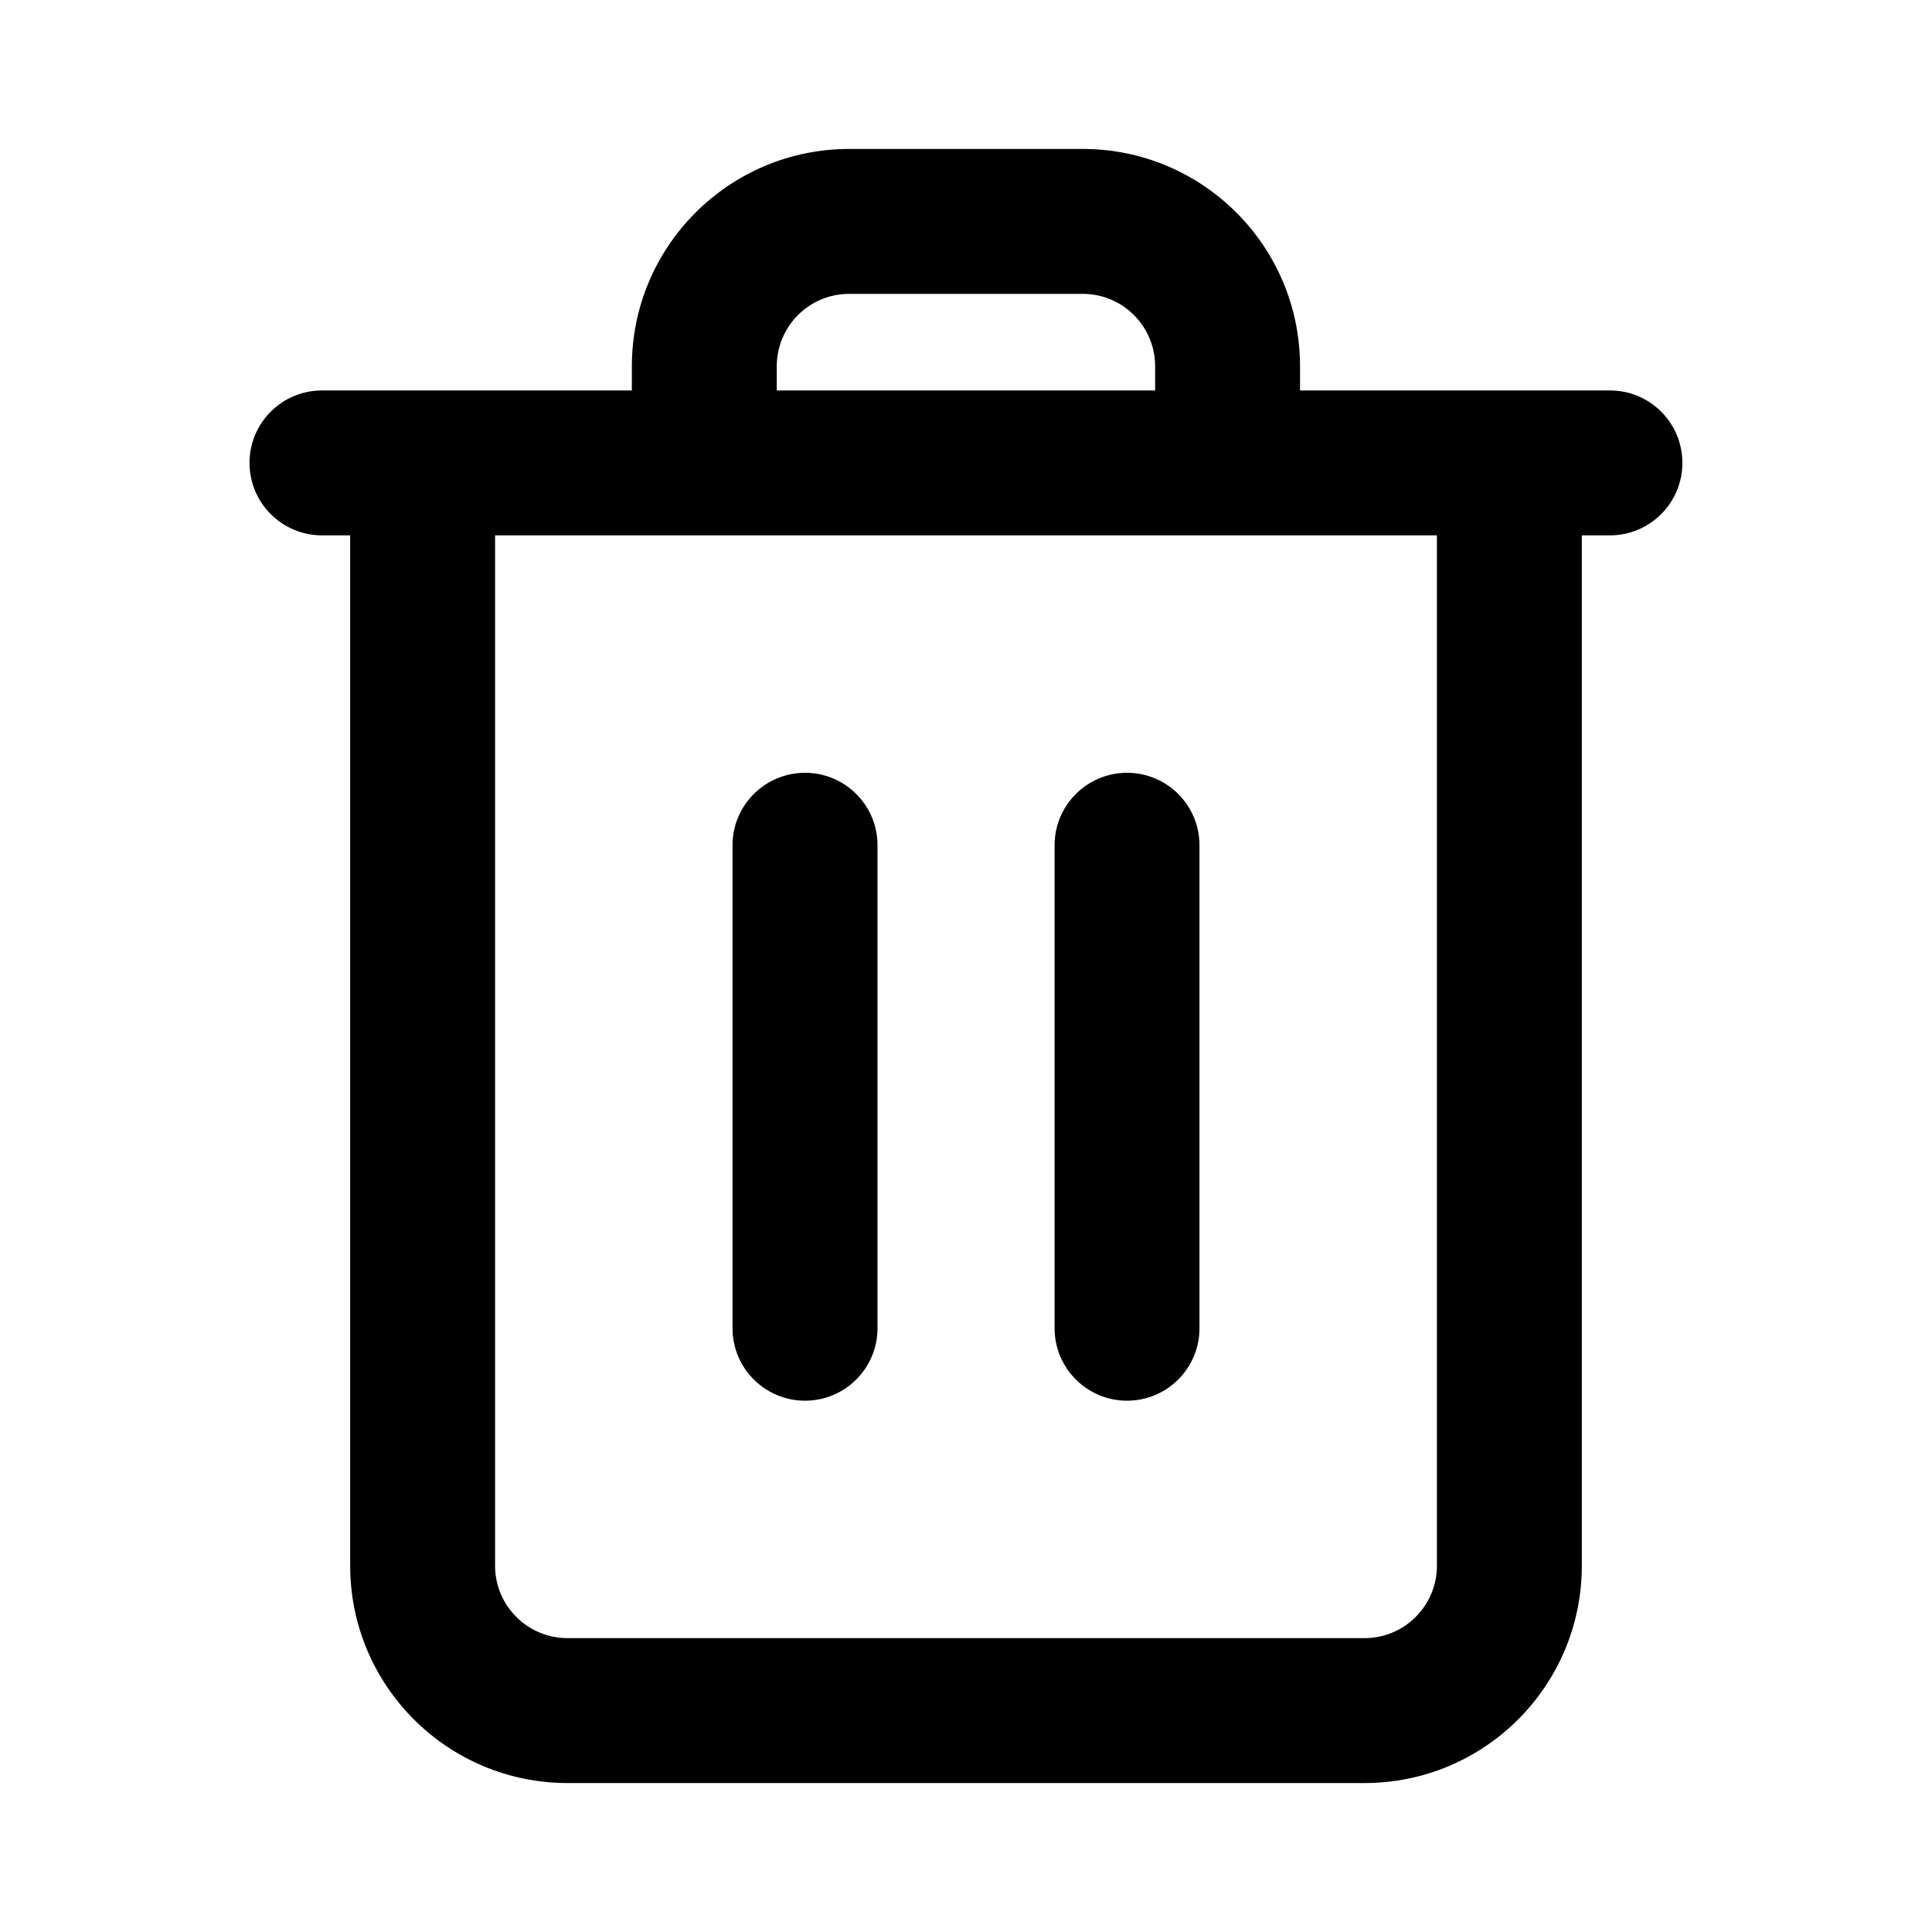
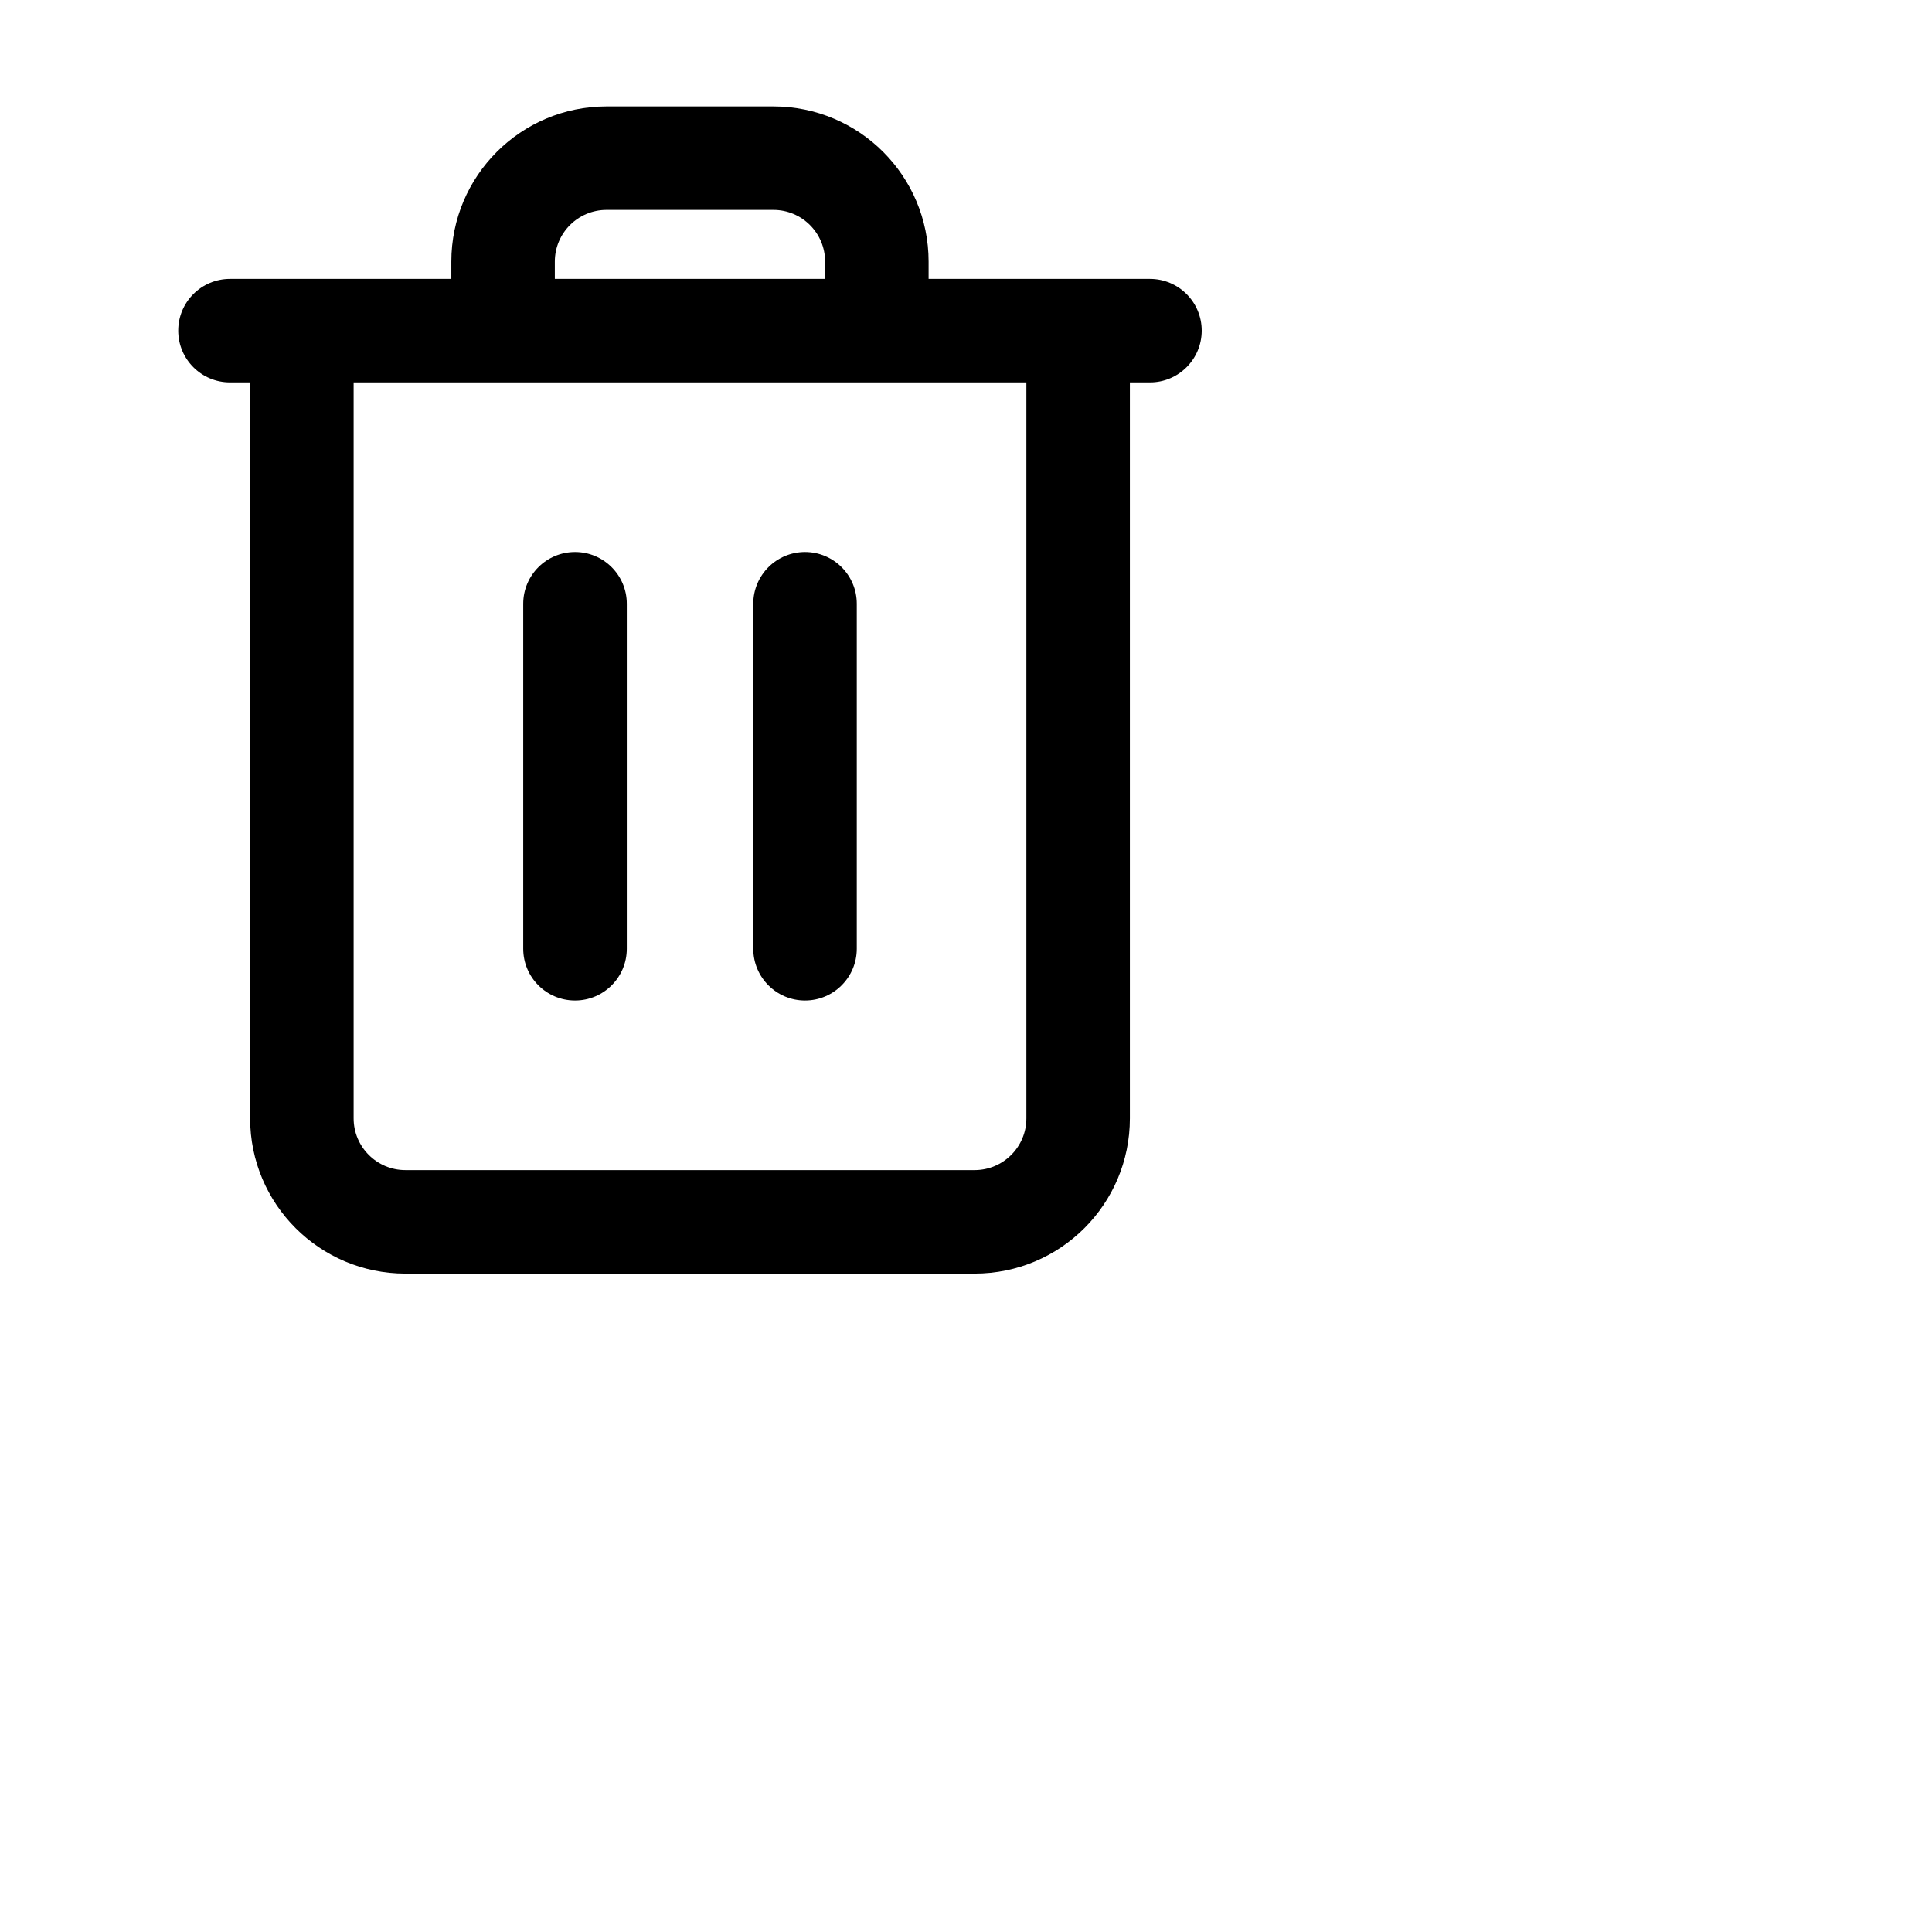
- <svg xmlns="http://www.w3.org/2000/svg" width="20" height="20" viewBox="0 0 20 20" fill="none">
+ <svg xmlns="http://www.w3.org/2000/svg" width="28" height="28" viewBox="0 0 28 28" fill="none">
  <path fill-rule="evenodd" clip-rule="evenodd" d="M6.541 3.792C6.541 2.549 7.549 1.542 8.791 1.542H11.208C12.451 1.542 13.458 2.549 13.458 3.792V4.042H15.625H16.666C17.08 4.042 17.416 4.377 17.416 4.792C17.416 5.206 17.08 5.542 16.666 5.542H16.375V8.246V13.246V16.208C16.375 17.451 15.368 18.458 14.125 18.458H5.875C4.633 18.458 3.625 17.451 3.625 16.208V13.246V8.246V5.542H3.333C2.919 5.542 2.583 5.206 2.583 4.792C2.583 4.377 2.919 4.042 3.333 4.042H4.375H6.541V3.792ZM14.875 13.246V8.246V5.542H13.458H12.708H7.291H6.541H5.125V8.246V13.246V16.208C5.125 16.622 5.461 16.958 5.875 16.958H14.125C14.539 16.958 14.875 16.622 14.875 16.208V13.246ZM8.041 4.042H11.958V3.792C11.958 3.377 11.622 3.042 11.208 3.042H8.791C8.377 3.042 8.041 3.377 8.041 3.792V4.042ZM8.334 8C8.748 8 9.084 8.336 9.084 8.75V13.75C9.084 14.164 8.748 14.5 8.334 14.5C7.919 14.5 7.583 14.164 7.583 13.75V8.75C7.583 8.336 7.919 8 8.334 8ZM12.417 8.75C12.417 8.336 12.081 8 11.667 8C11.253 8 10.917 8.336 10.917 8.75V13.75C10.917 14.164 11.253 14.5 11.667 14.5C12.081 14.5 12.417 14.164 12.417 13.75V8.75Z" fill="currentColor" />
</svg>
